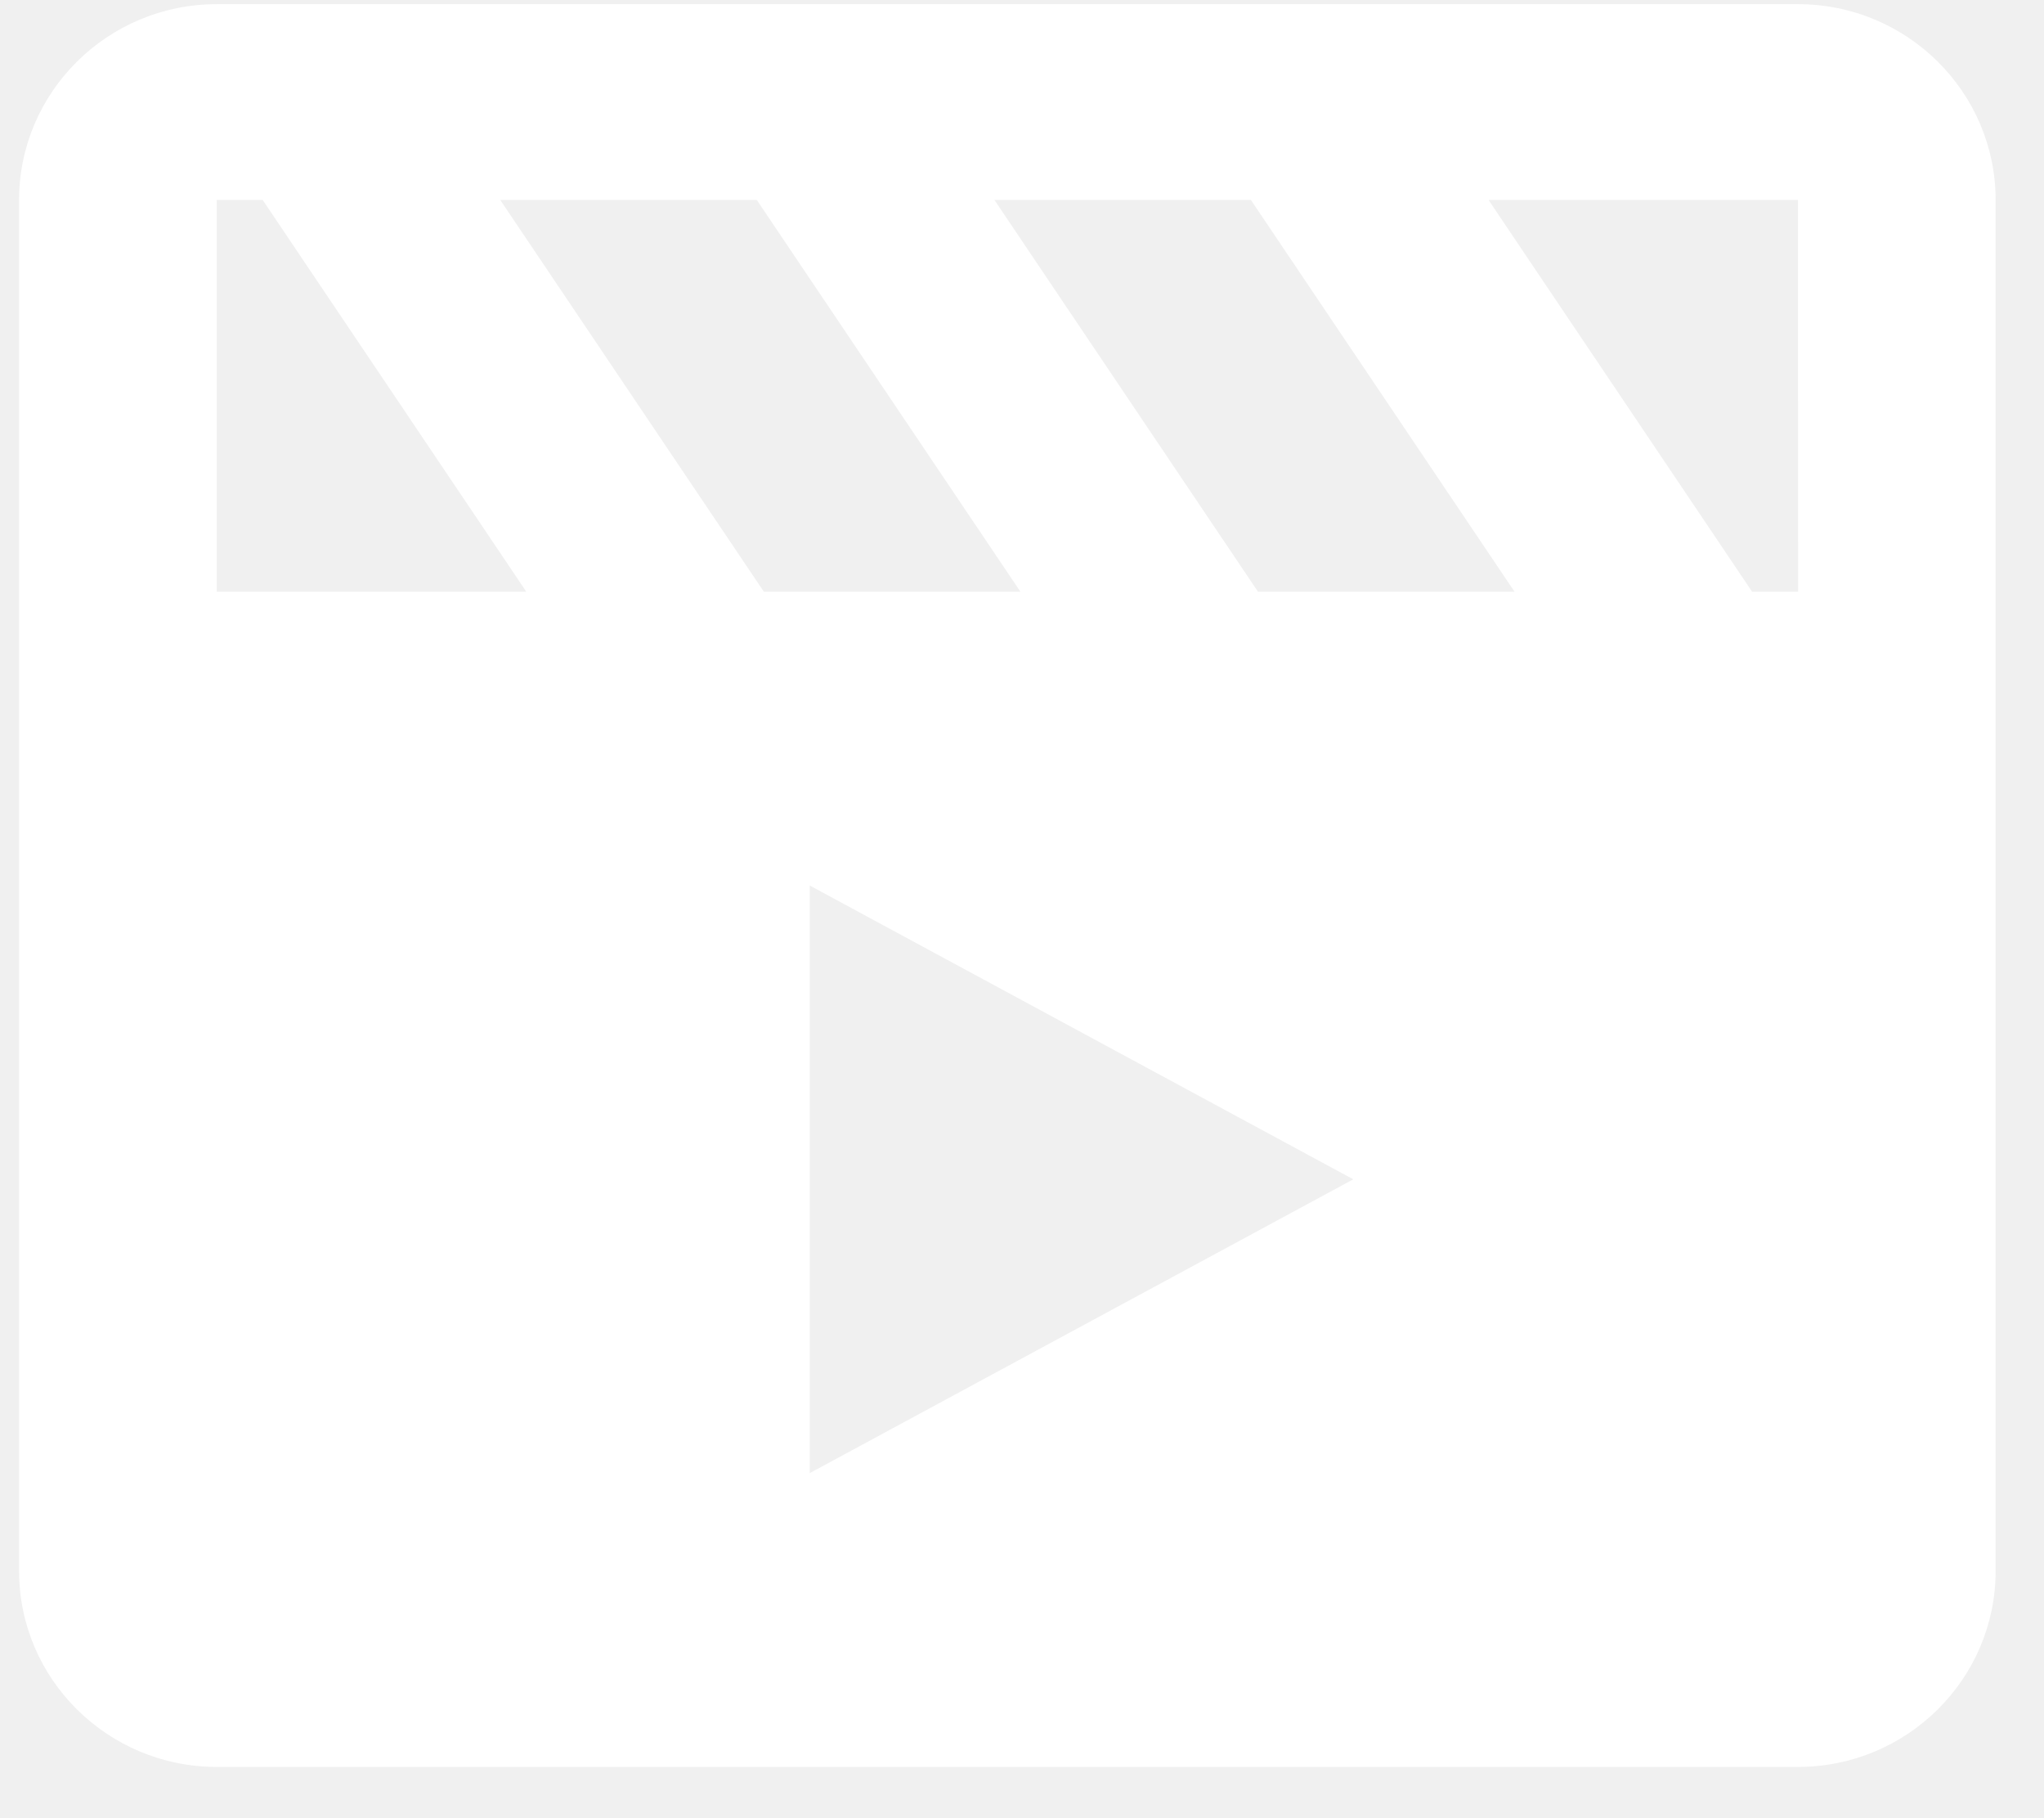
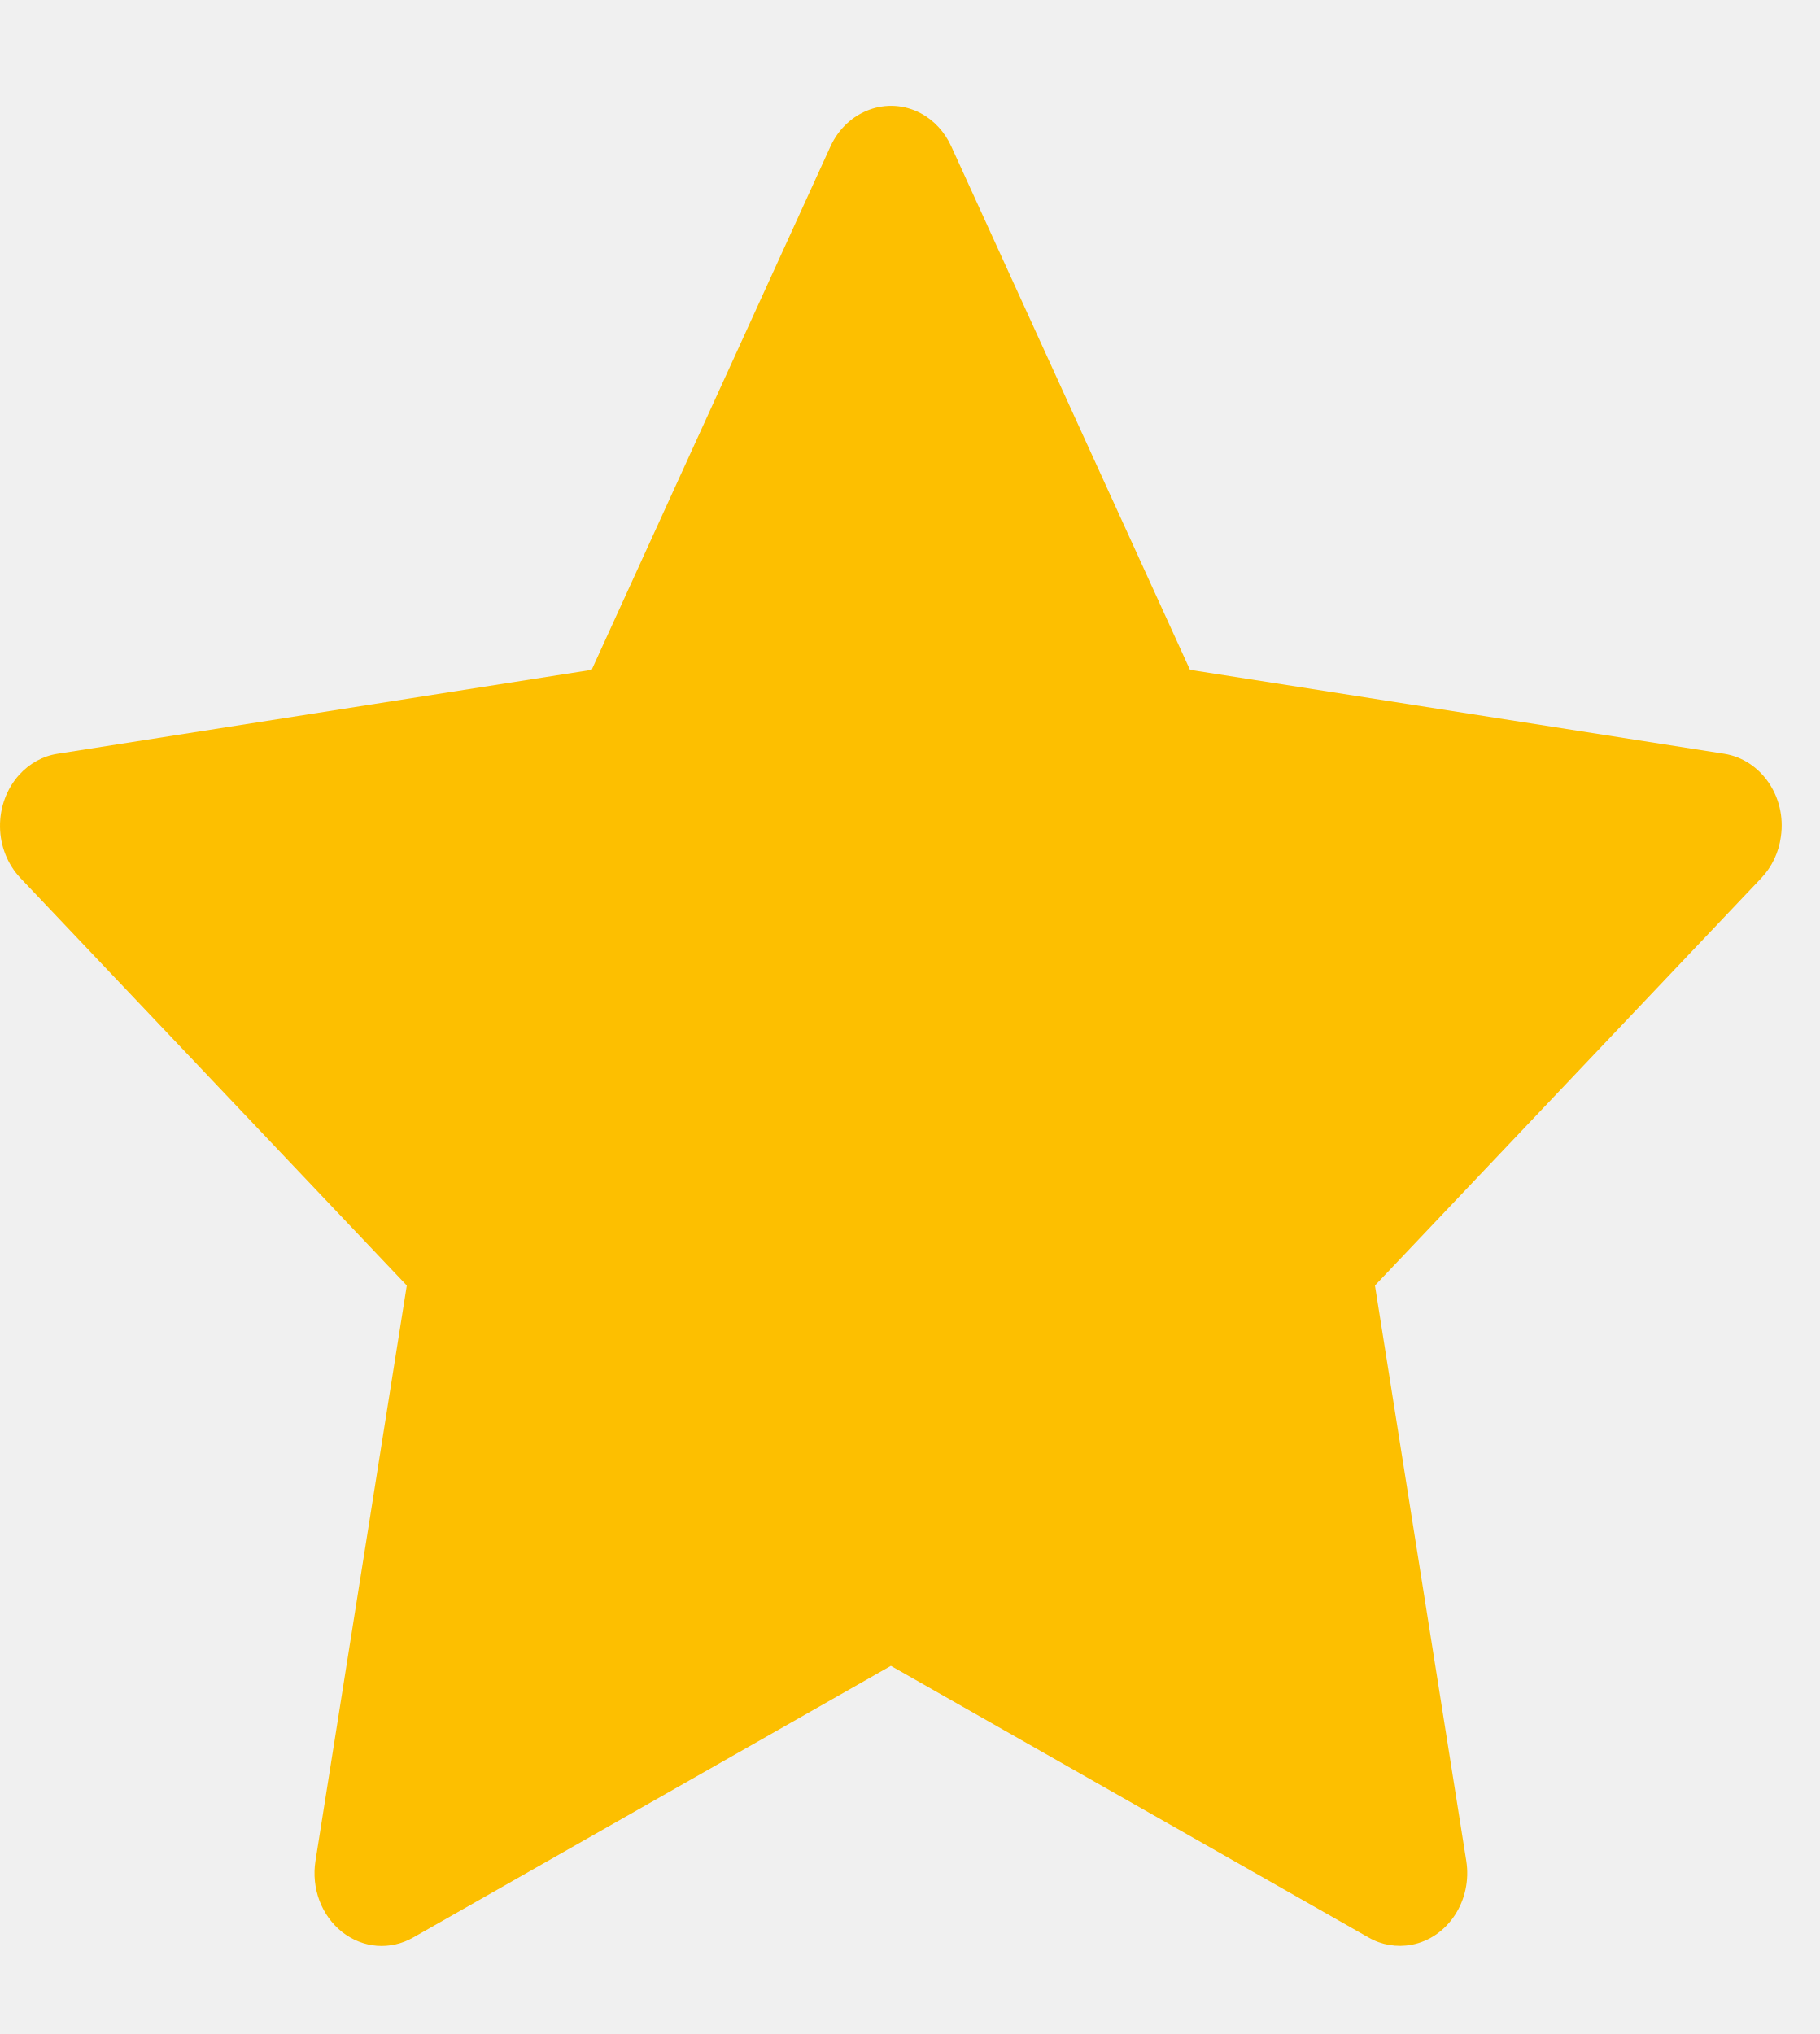
- <svg xmlns="http://www.w3.org/2000/svg" width="27" height="24" viewBox="0 0 27 24" fill="none">
-   <path d="M23.75 0.055H2.863C1.423 0.055 0.252 1.215 0.252 2.641V20.747C0.252 22.174 1.423 23.334 2.863 23.334H23.75C25.19 23.334 26.361 22.174 26.361 20.747V2.641C26.361 1.215 25.19 0.055 23.75 0.055ZM23.752 7.814C23.75 7.814 23.75 7.814 23.752 7.814H23.144L19.663 2.641H23.75L23.752 7.814ZM17.876 15.574L10.696 19.454V11.694L17.876 15.574ZM16.617 7.814L13.136 2.641H16.524L20.006 7.814H16.617ZM13.479 7.814H10.09L6.608 2.641H9.997L13.479 7.814ZM2.863 2.641H3.47L6.952 7.814H2.863V2.641Z" fill="white" />
+ <svg xmlns="http://www.w3.org/2000/svg" width="17" height="19" viewBox="0 0 17 19" fill="none">
+   <path d="M16.106 7.041L11.116 6.257L8.886 1.367C8.825 1.233 8.725 1.124 8.601 1.058C8.29 0.893 7.913 1.031 7.758 1.367L5.527 6.257L0.538 7.041C0.4 7.062 0.275 7.132 0.178 7.239C0.062 7.368 -0.002 7.542 5.53104e-05 7.723C0.002 7.903 0.071 8.075 0.19 8.201L3.8 12.008L2.947 17.383C2.927 17.508 2.94 17.636 2.984 17.754C3.028 17.871 3.102 17.973 3.197 18.048C3.292 18.122 3.404 18.167 3.521 18.176C3.638 18.185 3.755 18.158 3.859 18.099L8.322 15.561L12.785 18.099C12.906 18.169 13.048 18.192 13.184 18.167C13.526 18.103 13.755 17.752 13.697 17.383L12.844 12.008L16.454 8.201C16.552 8.097 16.617 7.961 16.636 7.813C16.689 7.441 16.45 7.096 16.106 7.041Z" fill="#FDBF00" />
</svg>
